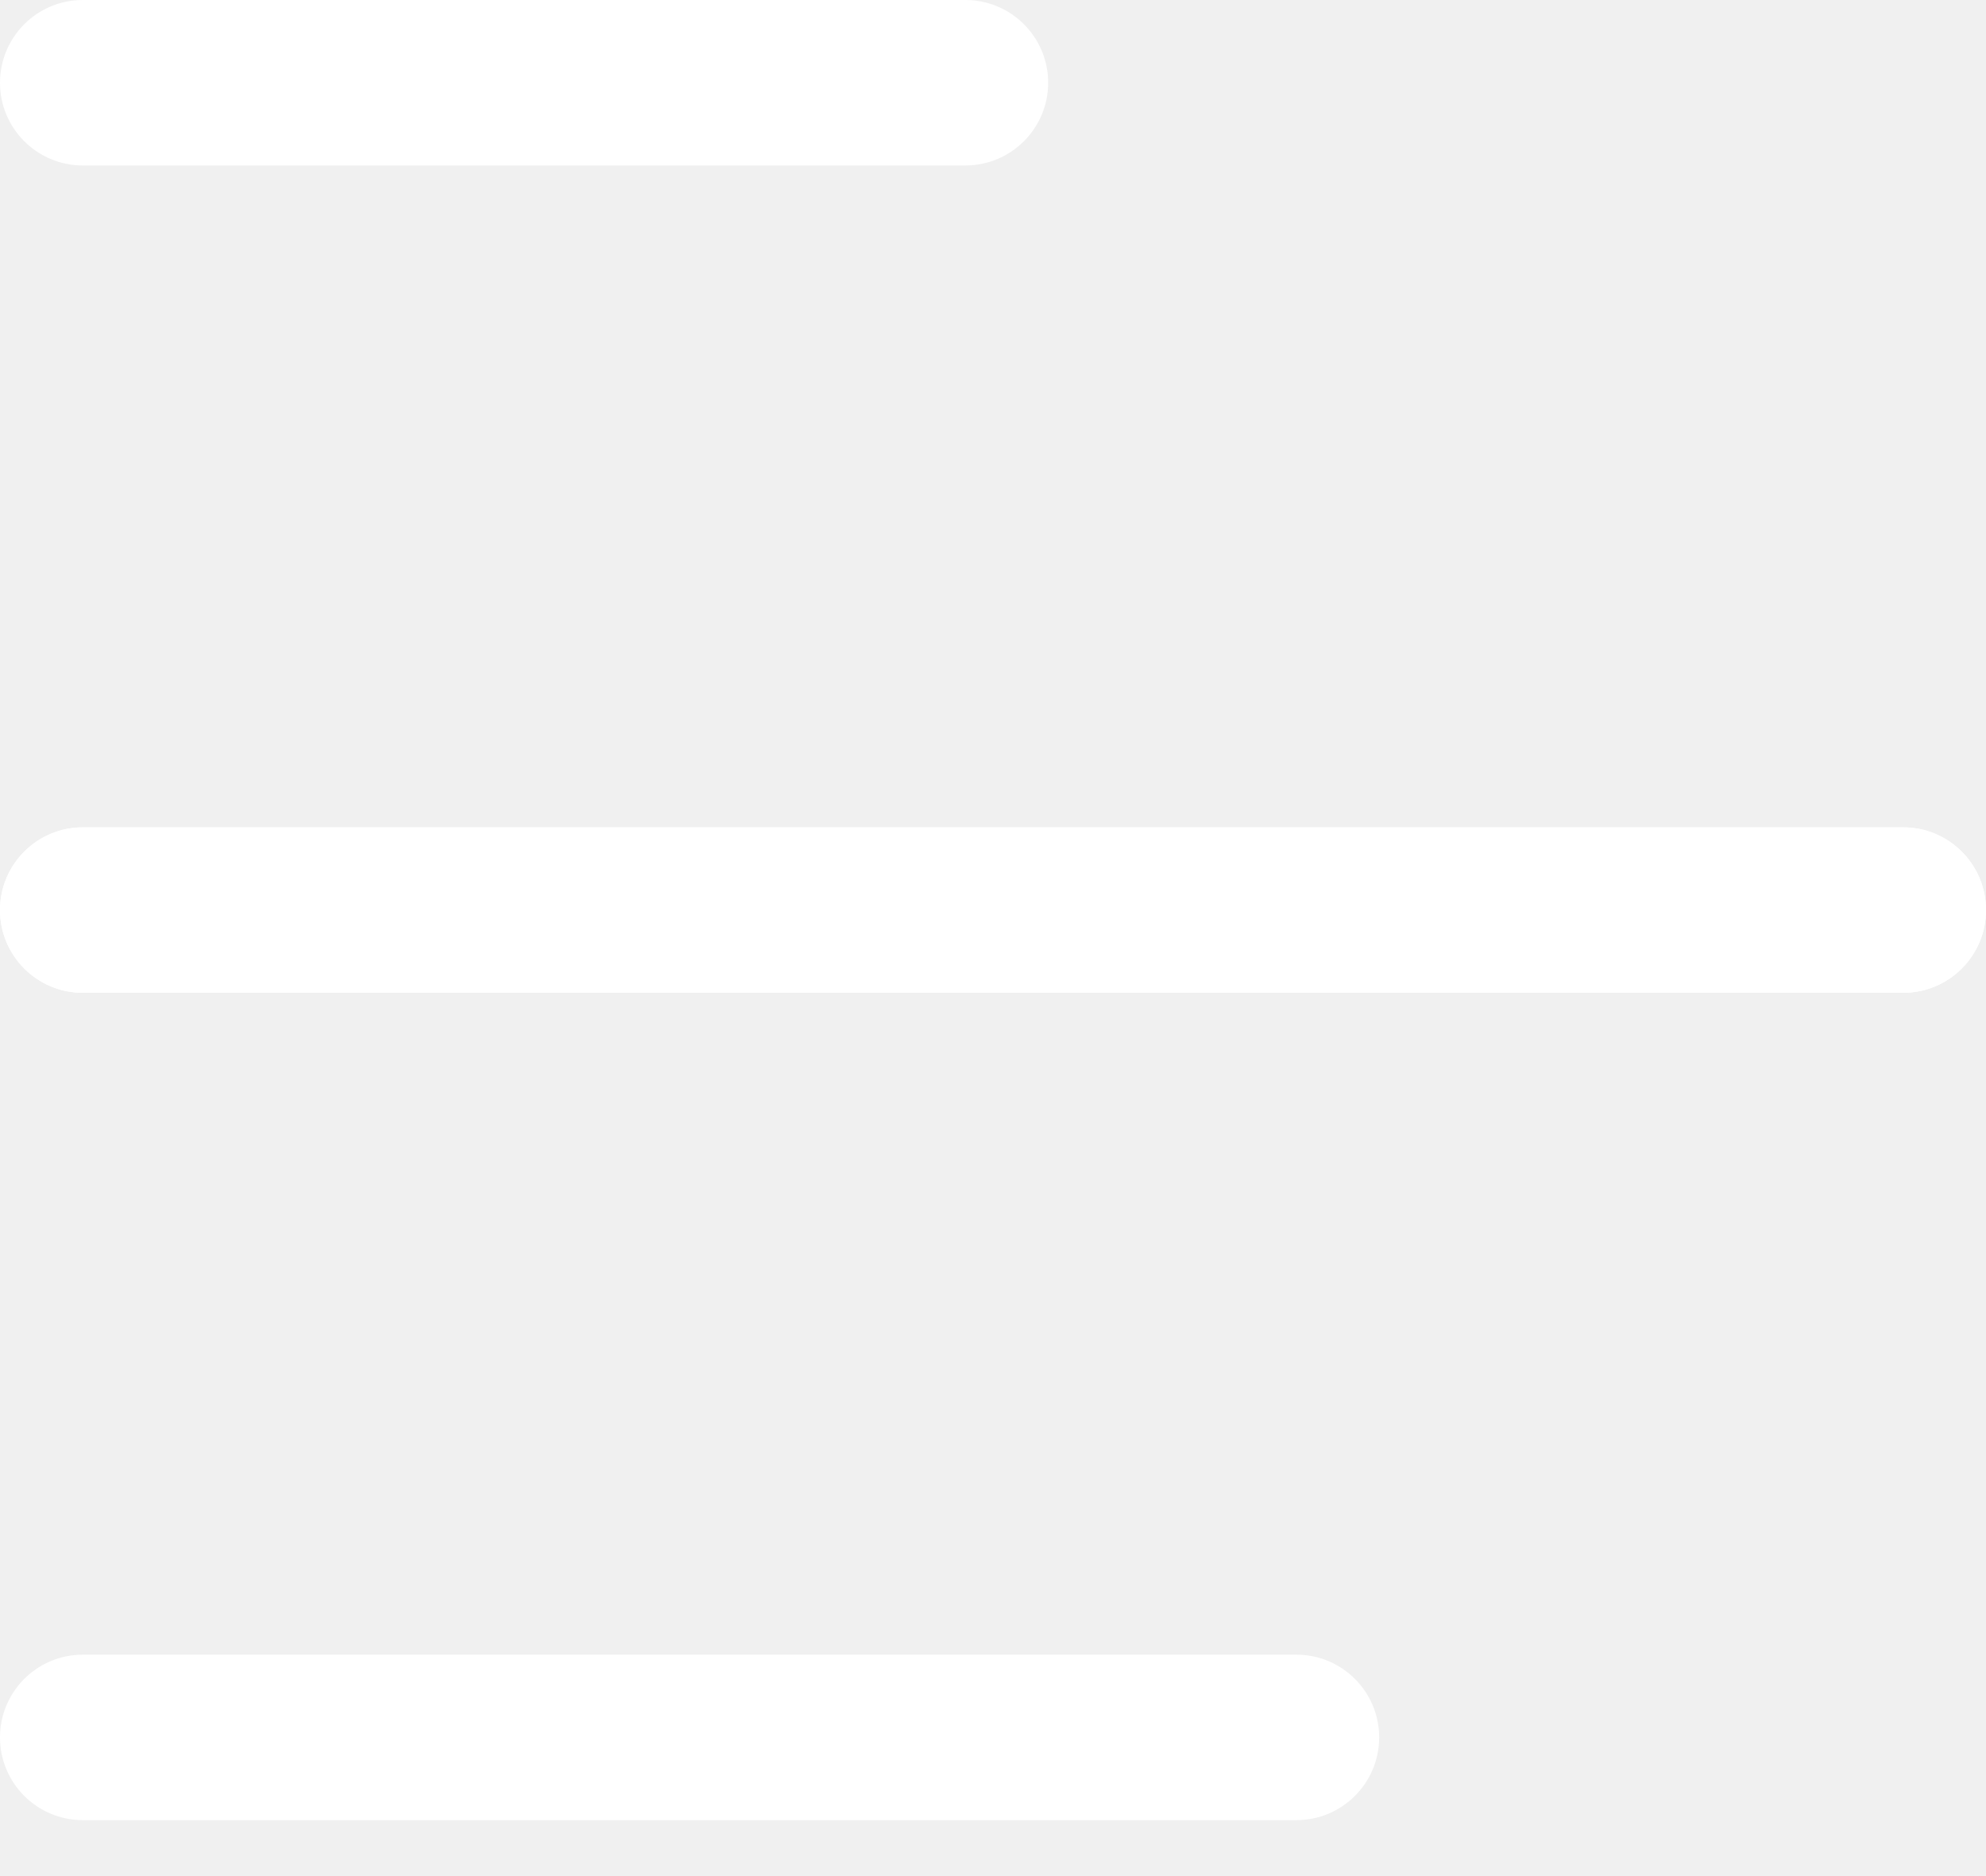
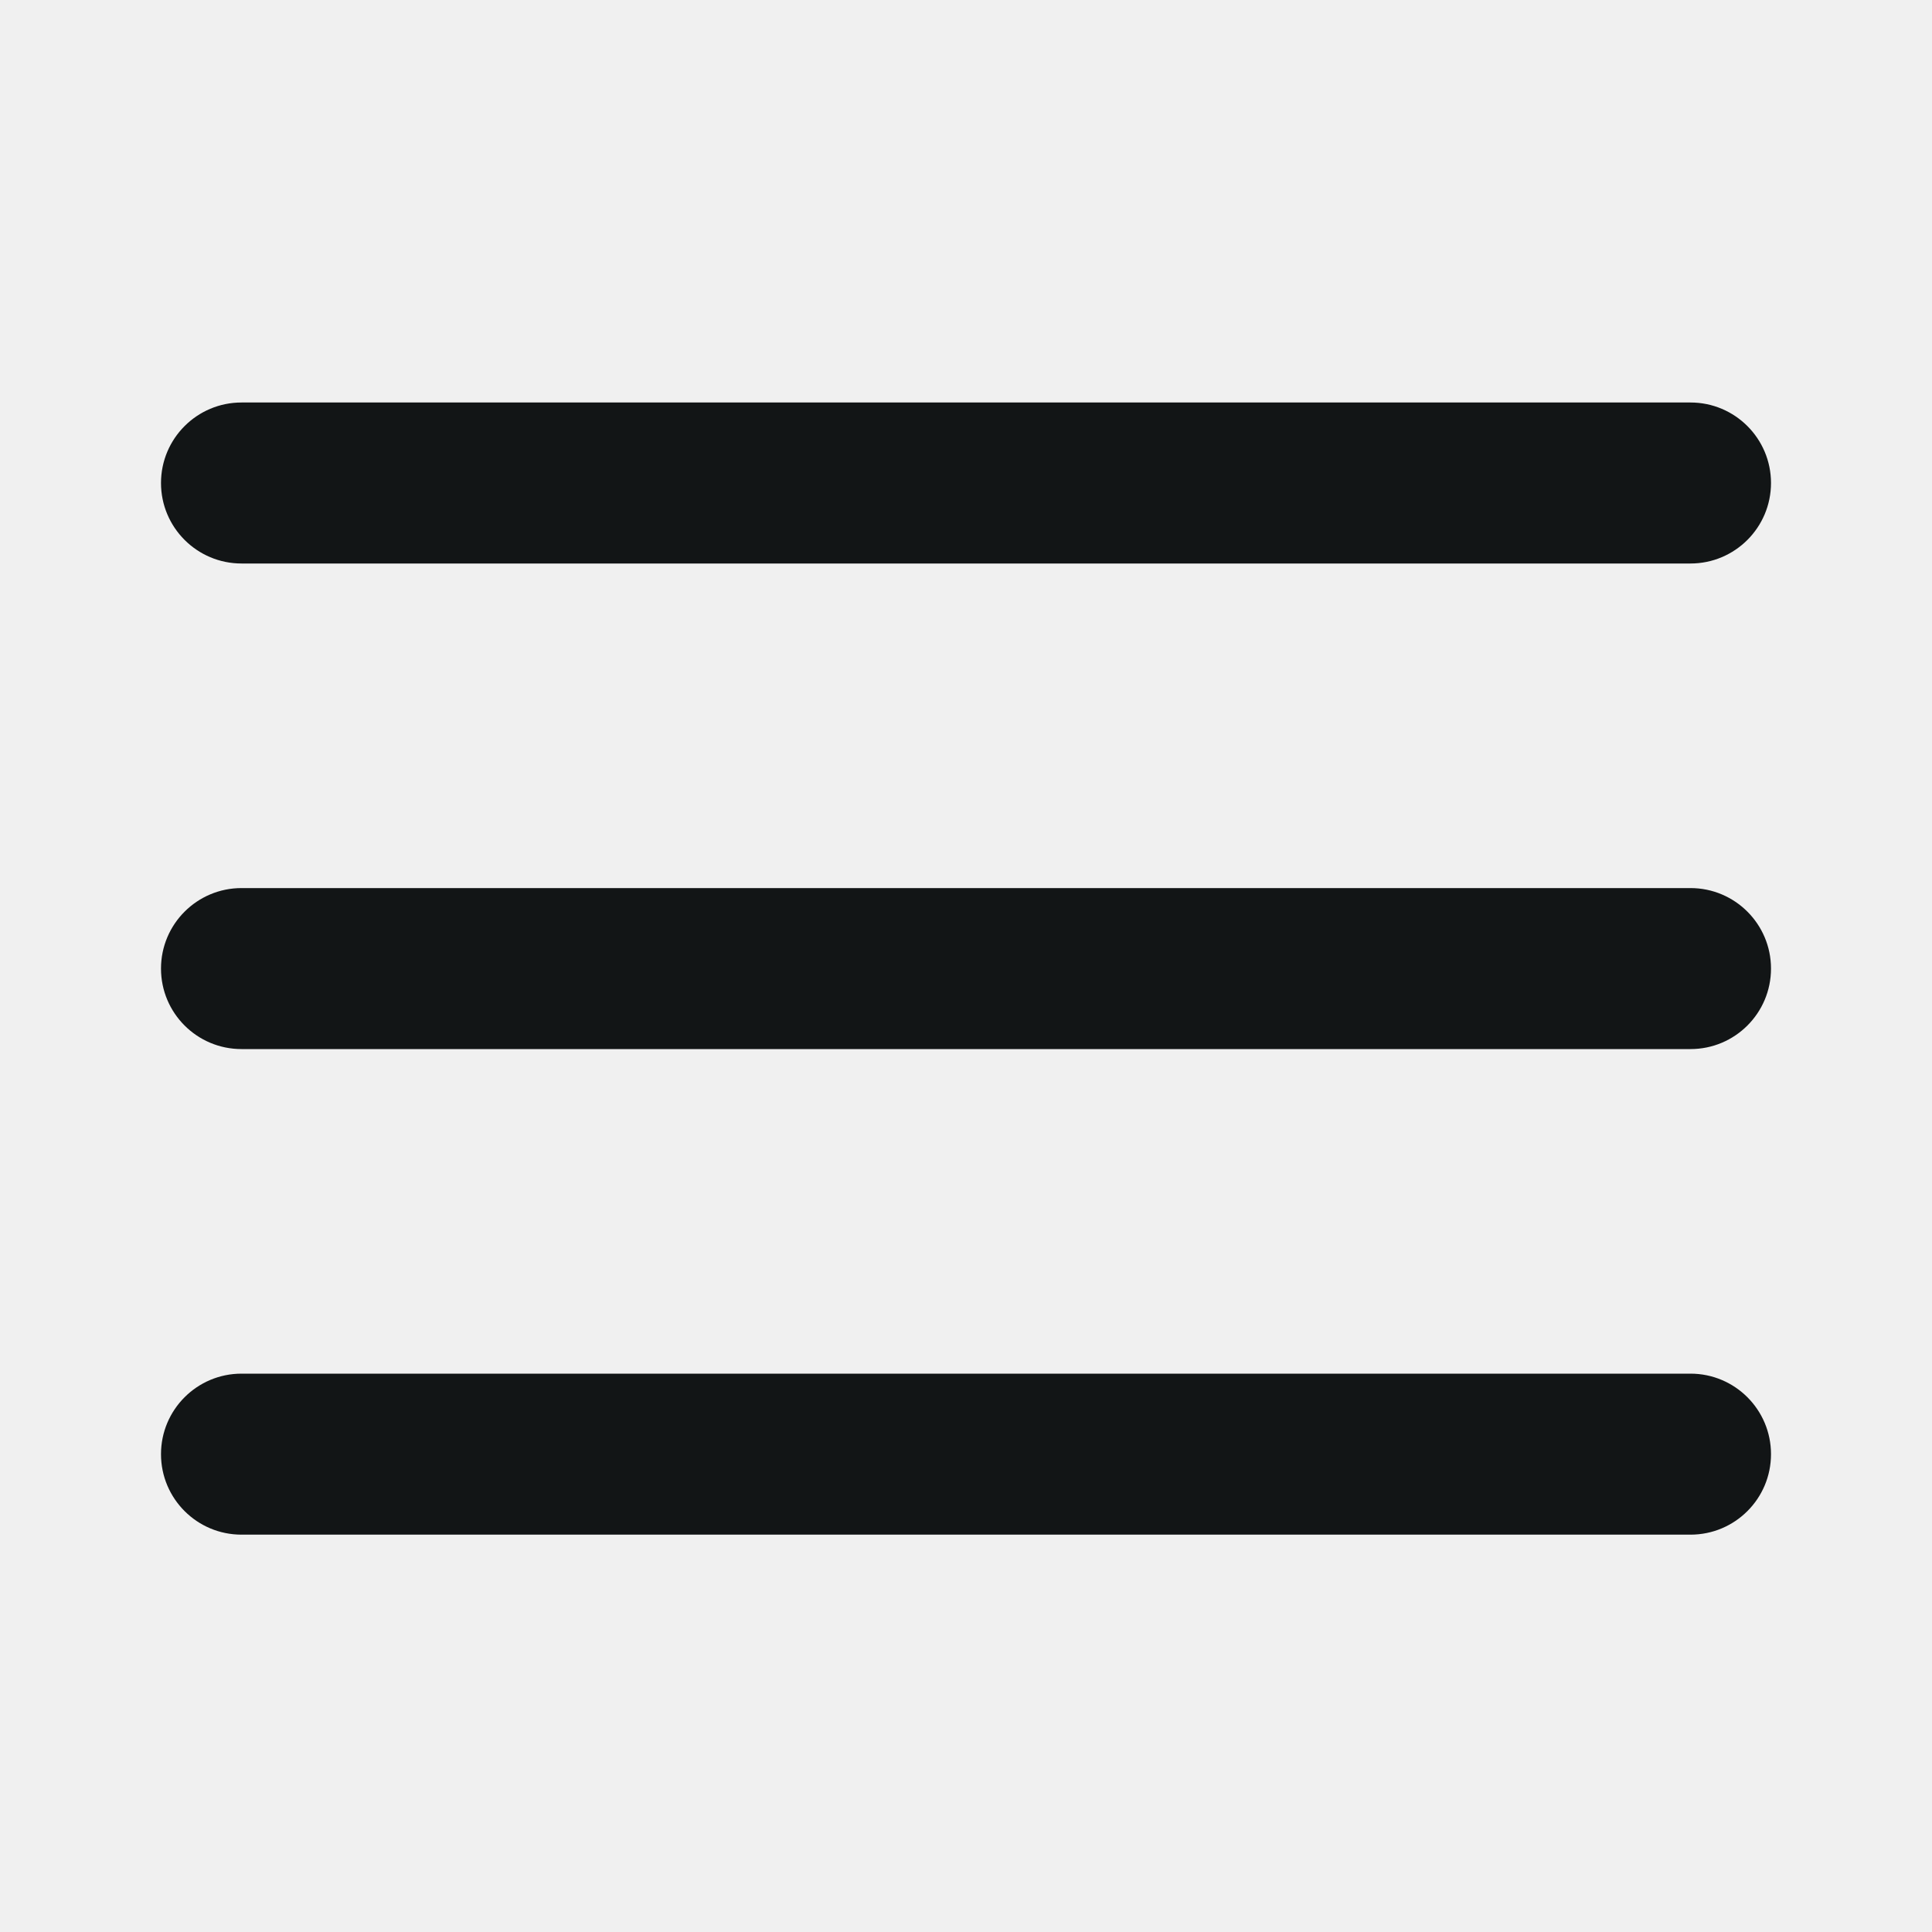
- <svg xmlns="http://www.w3.org/2000/svg" width="18" height="17" viewBox="0 0 18 17" fill="none">
-   <path fill-rule="evenodd" clip-rule="evenodd" d="M0 15.75C0 15.336 0.336 15 0.75 15H11.75C12.164 15 12.5 15.336 12.5 15.75C12.5 16.164 12.164 16.5 11.75 16.5H0.75C0.336 16.5 0 16.164 0 15.75Z" fill="white" />
-   <path fill-rule="evenodd" clip-rule="evenodd" d="M0 8.25C0 7.836 0.336 7.5 0.75 7.5H17.25C17.664 7.5 18 7.836 18 8.25C18 8.664 17.664 9 17.25 9H0.75C0.336 9 0 8.664 0 8.25Z" fill="white" />
-   <path fill-rule="evenodd" clip-rule="evenodd" d="M0 8.25C0 7.836 0.336 7.5 0.75 7.5H17.25C17.664 7.5 18 7.836 18 8.25C18 8.664 17.664 9 17.25 9H0.75C0.336 9 0 8.664 0 8.25Z" fill="white" />
-   <path fill-rule="evenodd" clip-rule="evenodd" d="M0 0.75C0 0.336 0.336 0 0.75 0H8.75C9.164 0 9.5 0.336 9.5 0.75C9.5 1.164 9.164 1.5 8.75 1.5H0.75C0.336 1.5 0 1.164 0 0.75Z" fill="white" />
+ <svg xmlns="http://www.w3.org/2000/svg" width="24" height="24" viewBox="0 0 24 24" fill="none">
+   <path d="M2 6C2 5.448 2.448 5 3 5H21C21.552 5 22 5.448 22 6C22 6.552 21.552 7 21 7H3C2.448 7 2 6.552 2 6Z" fill="#121516" />
+   <path d="M2 12.032C2 11.48 2.448 11.032 3 11.032H21C21.552 11.032 22 11.48 22 12.032C22 12.585 21.552 13.032 21 13.032H3C2.448 13.032 2 12.585 2 12.032Z" fill="#121516" />
+   <path d="M3 17.064C2.448 17.064 2 17.512 2 18.064C2 18.617 2.448 19.064 3 19.064H21C21.552 19.064 22 18.617 22 18.064C22 17.512 21.552 17.064 21 17.064H3Z" fill="#121516" />
</svg>
